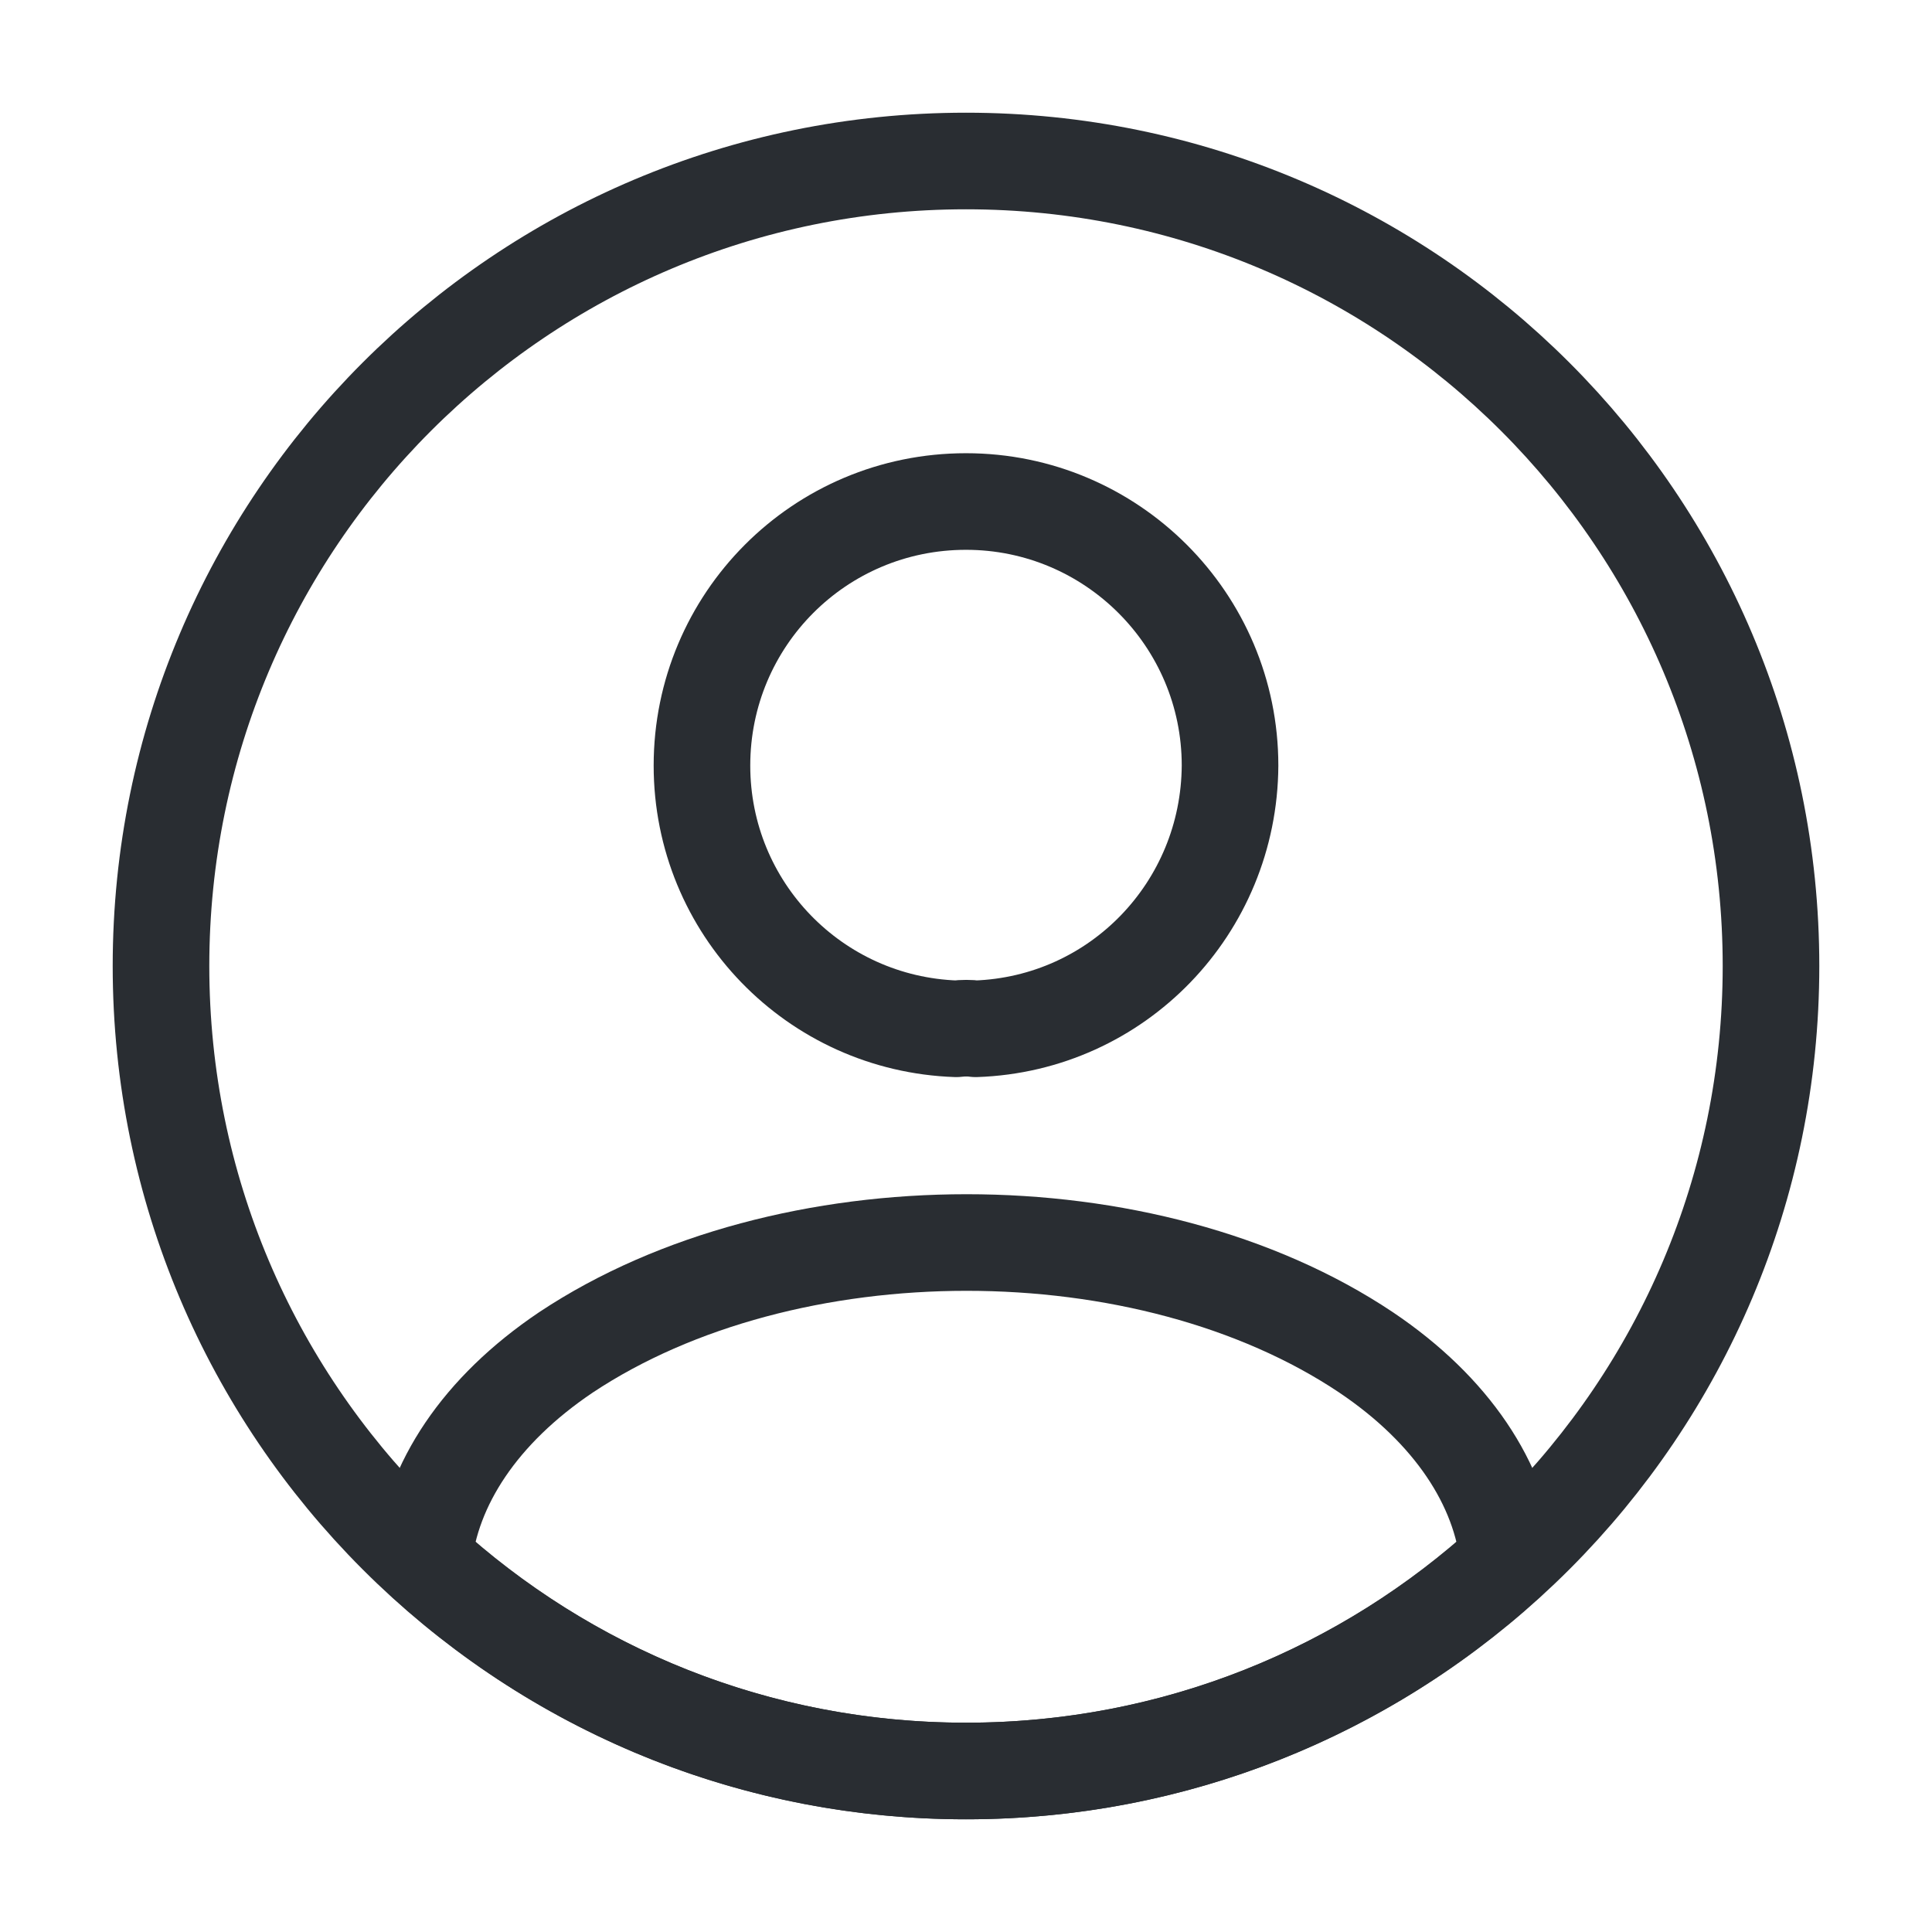
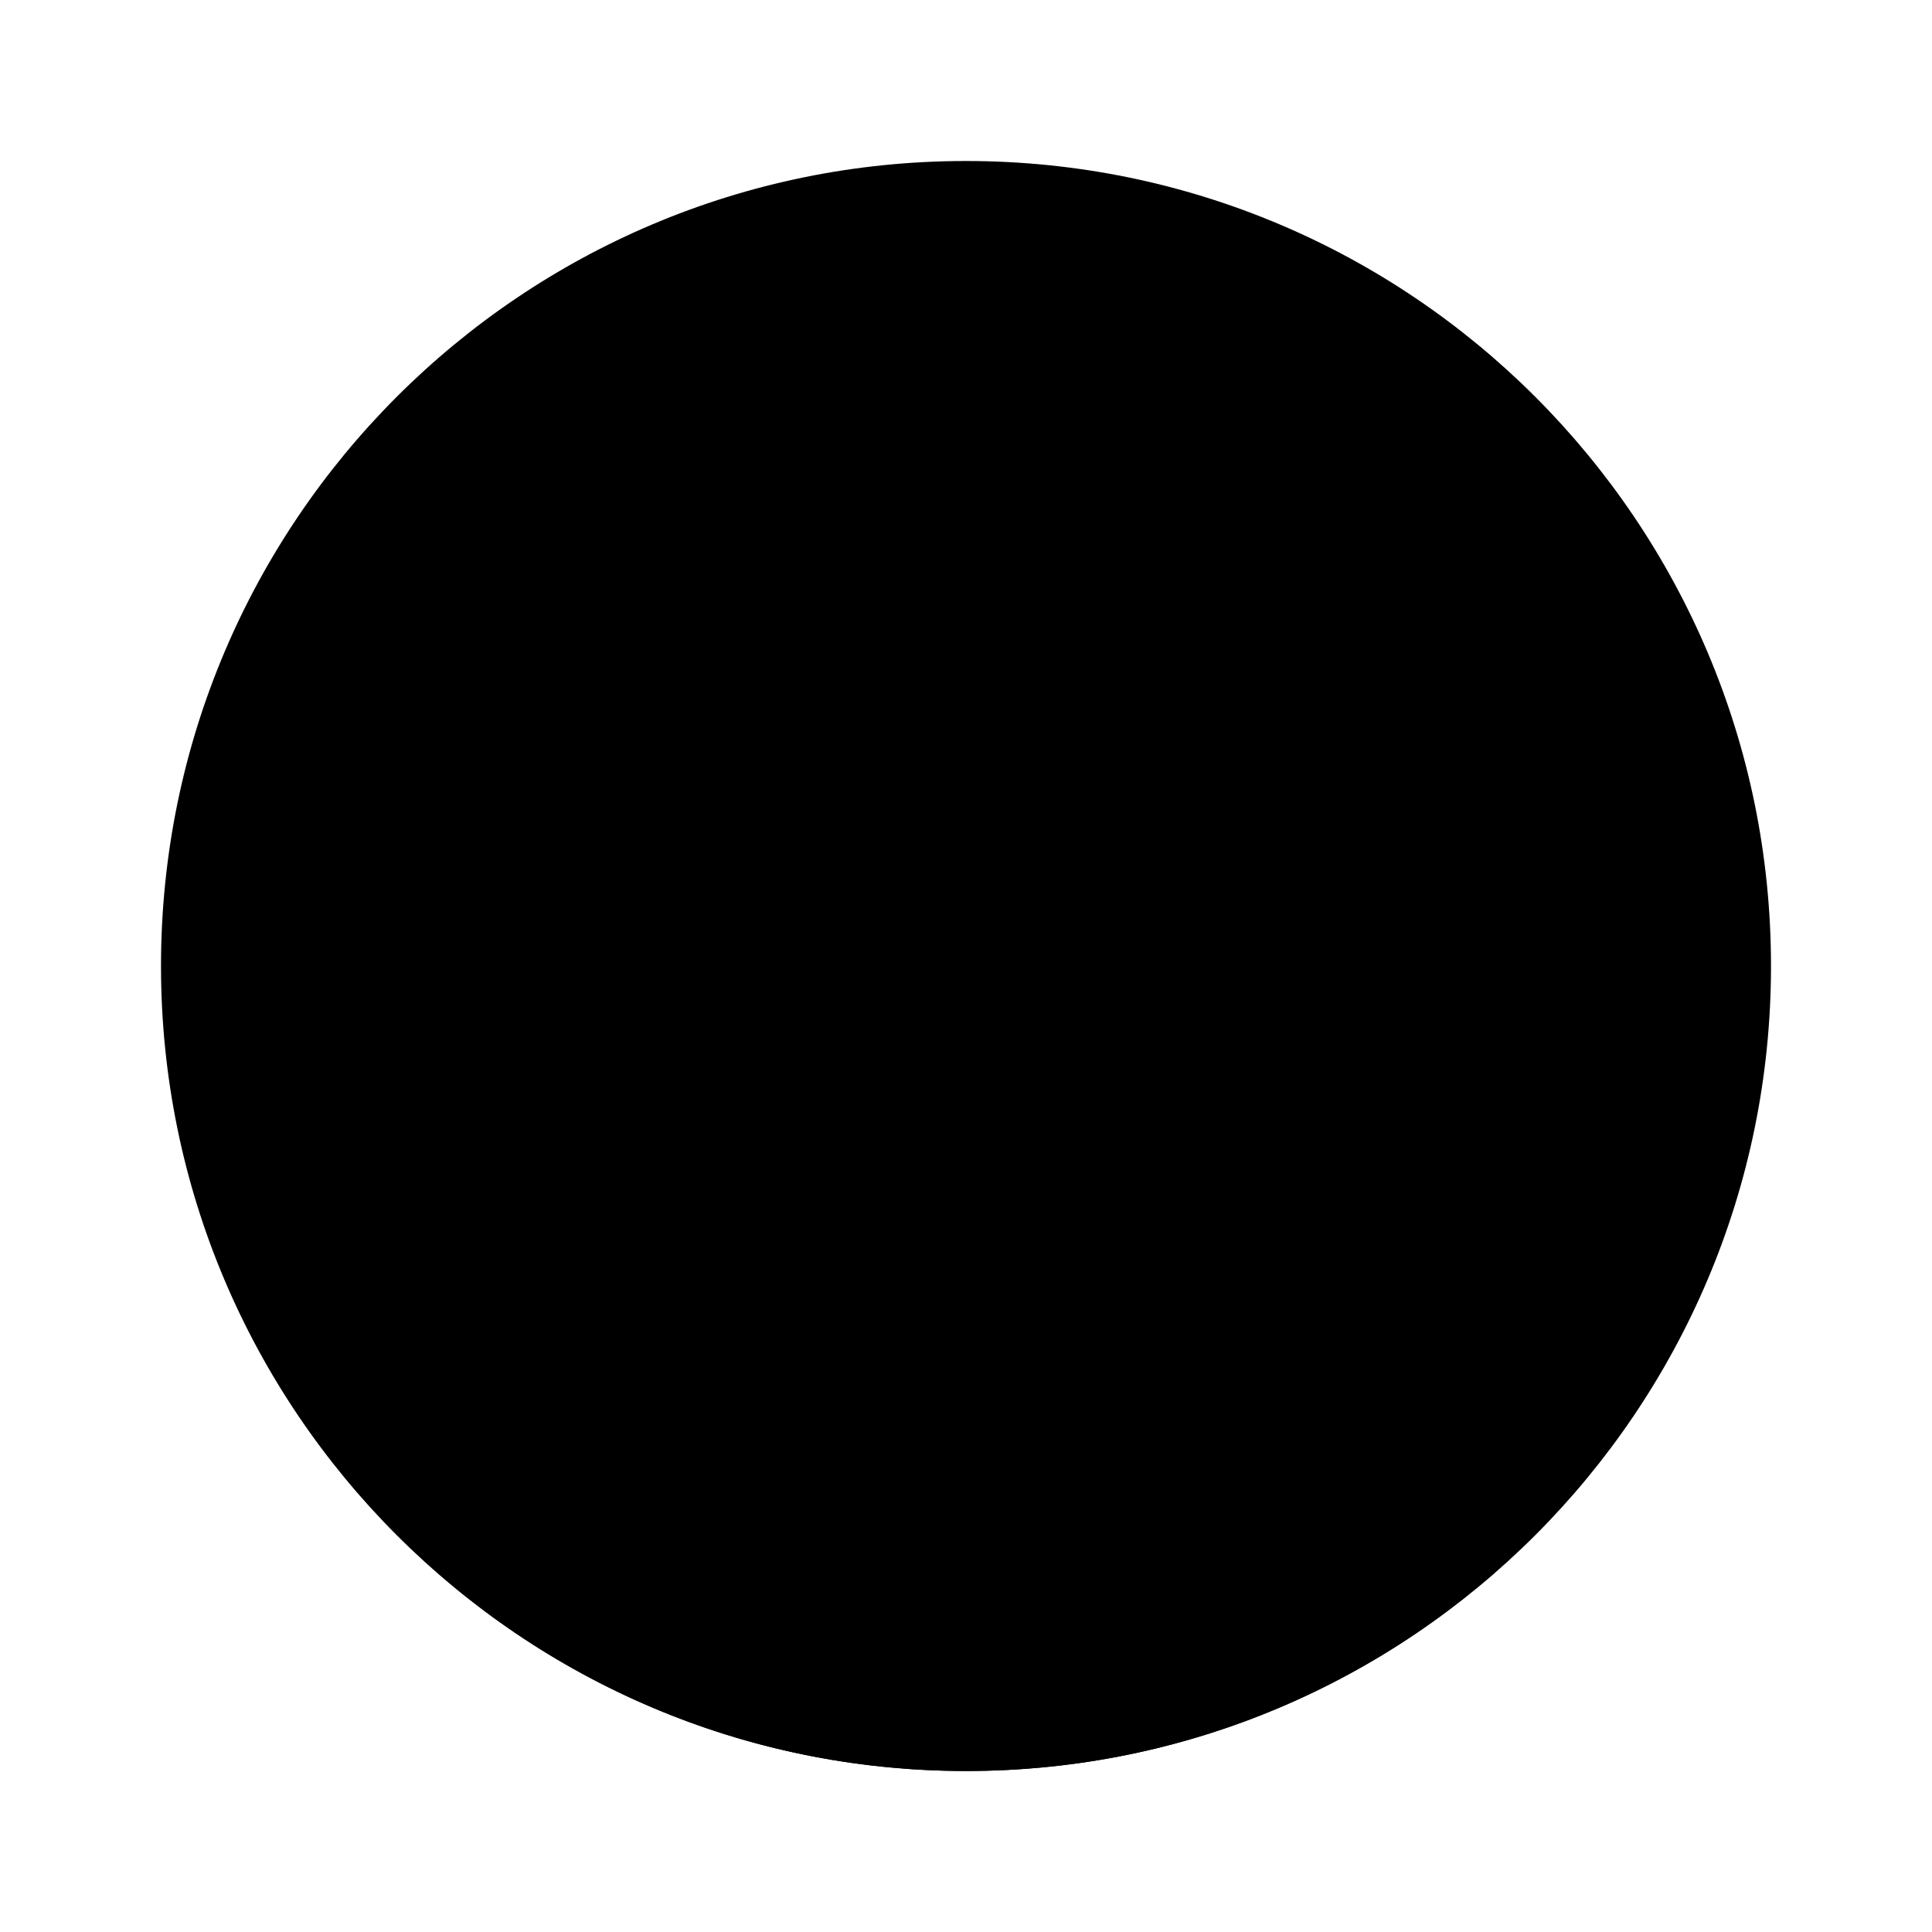
- <svg xmlns="http://www.w3.org/2000/svg" viewBox="0 0 24 24" fill="none">
+ <svg xmlns="http://www.w3.org/2000/svg" viewBox="0 0 24 24" fill="current">
  <g id="SVGRepo_bgCarrier" stroke-width="0" />
  <g id="SVGRepo_tracerCarrier" stroke-linecap="round" stroke-linejoin="round" />
  <g id="SVGRepo_iconCarrier">
-     <path d="M12.12 12.78C12.05 12.77 11.96 12.77 11.88 12.78C10.12 12.72 8.72 11.28 8.72 9.51C8.72 7.7 10.18 6.23 12 6.23C13.81 6.23 15.28 7.7 15.28 9.51C15.27 11.28 13.88 12.72 12.12 12.78Z" stroke="#292D32" stroke-width="1.2" stroke-linecap="round" stroke-linejoin="round" />
-     <path d="M18.74 19.38C16.96 21.01 14.6 22 12 22C9.4 22 7.04 21.01 5.26 19.38C5.36 18.44 5.96 17.52 7.03 16.8C9.77 14.98 14.25 14.98 16.97 16.8C18.04 17.52 18.64 18.44 18.74 19.38Z" stroke="#292D32" stroke-width="1.2" stroke-linecap="round" stroke-linejoin="round" />
-     <path d="M12 22C17.523 22 22 17.523 22 12C22 6.477 17.523 2 12 2C6.477 2 2 6.477 2 12C2 17.523 6.477 22 12 22Z" stroke="#292D32" stroke-width="1.2" stroke-linecap="round" stroke-linejoin="round" />
+     <path d="M12.12 12.78C12.05 12.77 11.96 12.77 11.88 12.78C10.12 12.72 8.72 11.28 8.72 9.51C8.72 7.7 10.18 6.23 12 6.23C13.81 6.23 15.28 7.7 15.28 9.51C15.27 11.28 13.88 12.72 12.12 12.78Z" stroke="current" stroke-width="1.2" stroke-linecap="round" stroke-linejoin="round" />
+     <path d="M18.74 19.38C16.96 21.01 14.6 22 12 22C9.4 22 7.04 21.01 5.26 19.38C5.36 18.44 5.96 17.52 7.03 16.8C9.77 14.98 14.25 14.98 16.97 16.8C18.04 17.52 18.64 18.44 18.74 19.38Z" stroke="current" stroke-width="1.2" stroke-linecap="round" stroke-linejoin="round" />
+     <path d="M12 22C17.523 22 22 17.523 22 12C22 6.477 17.523 2 12 2C6.477 2 2 6.477 2 12C2 17.523 6.477 22 12 22Z" stroke="current" stroke-width="1.2" stroke-linecap="round" stroke-linejoin="round" />
  </g>
</svg>
